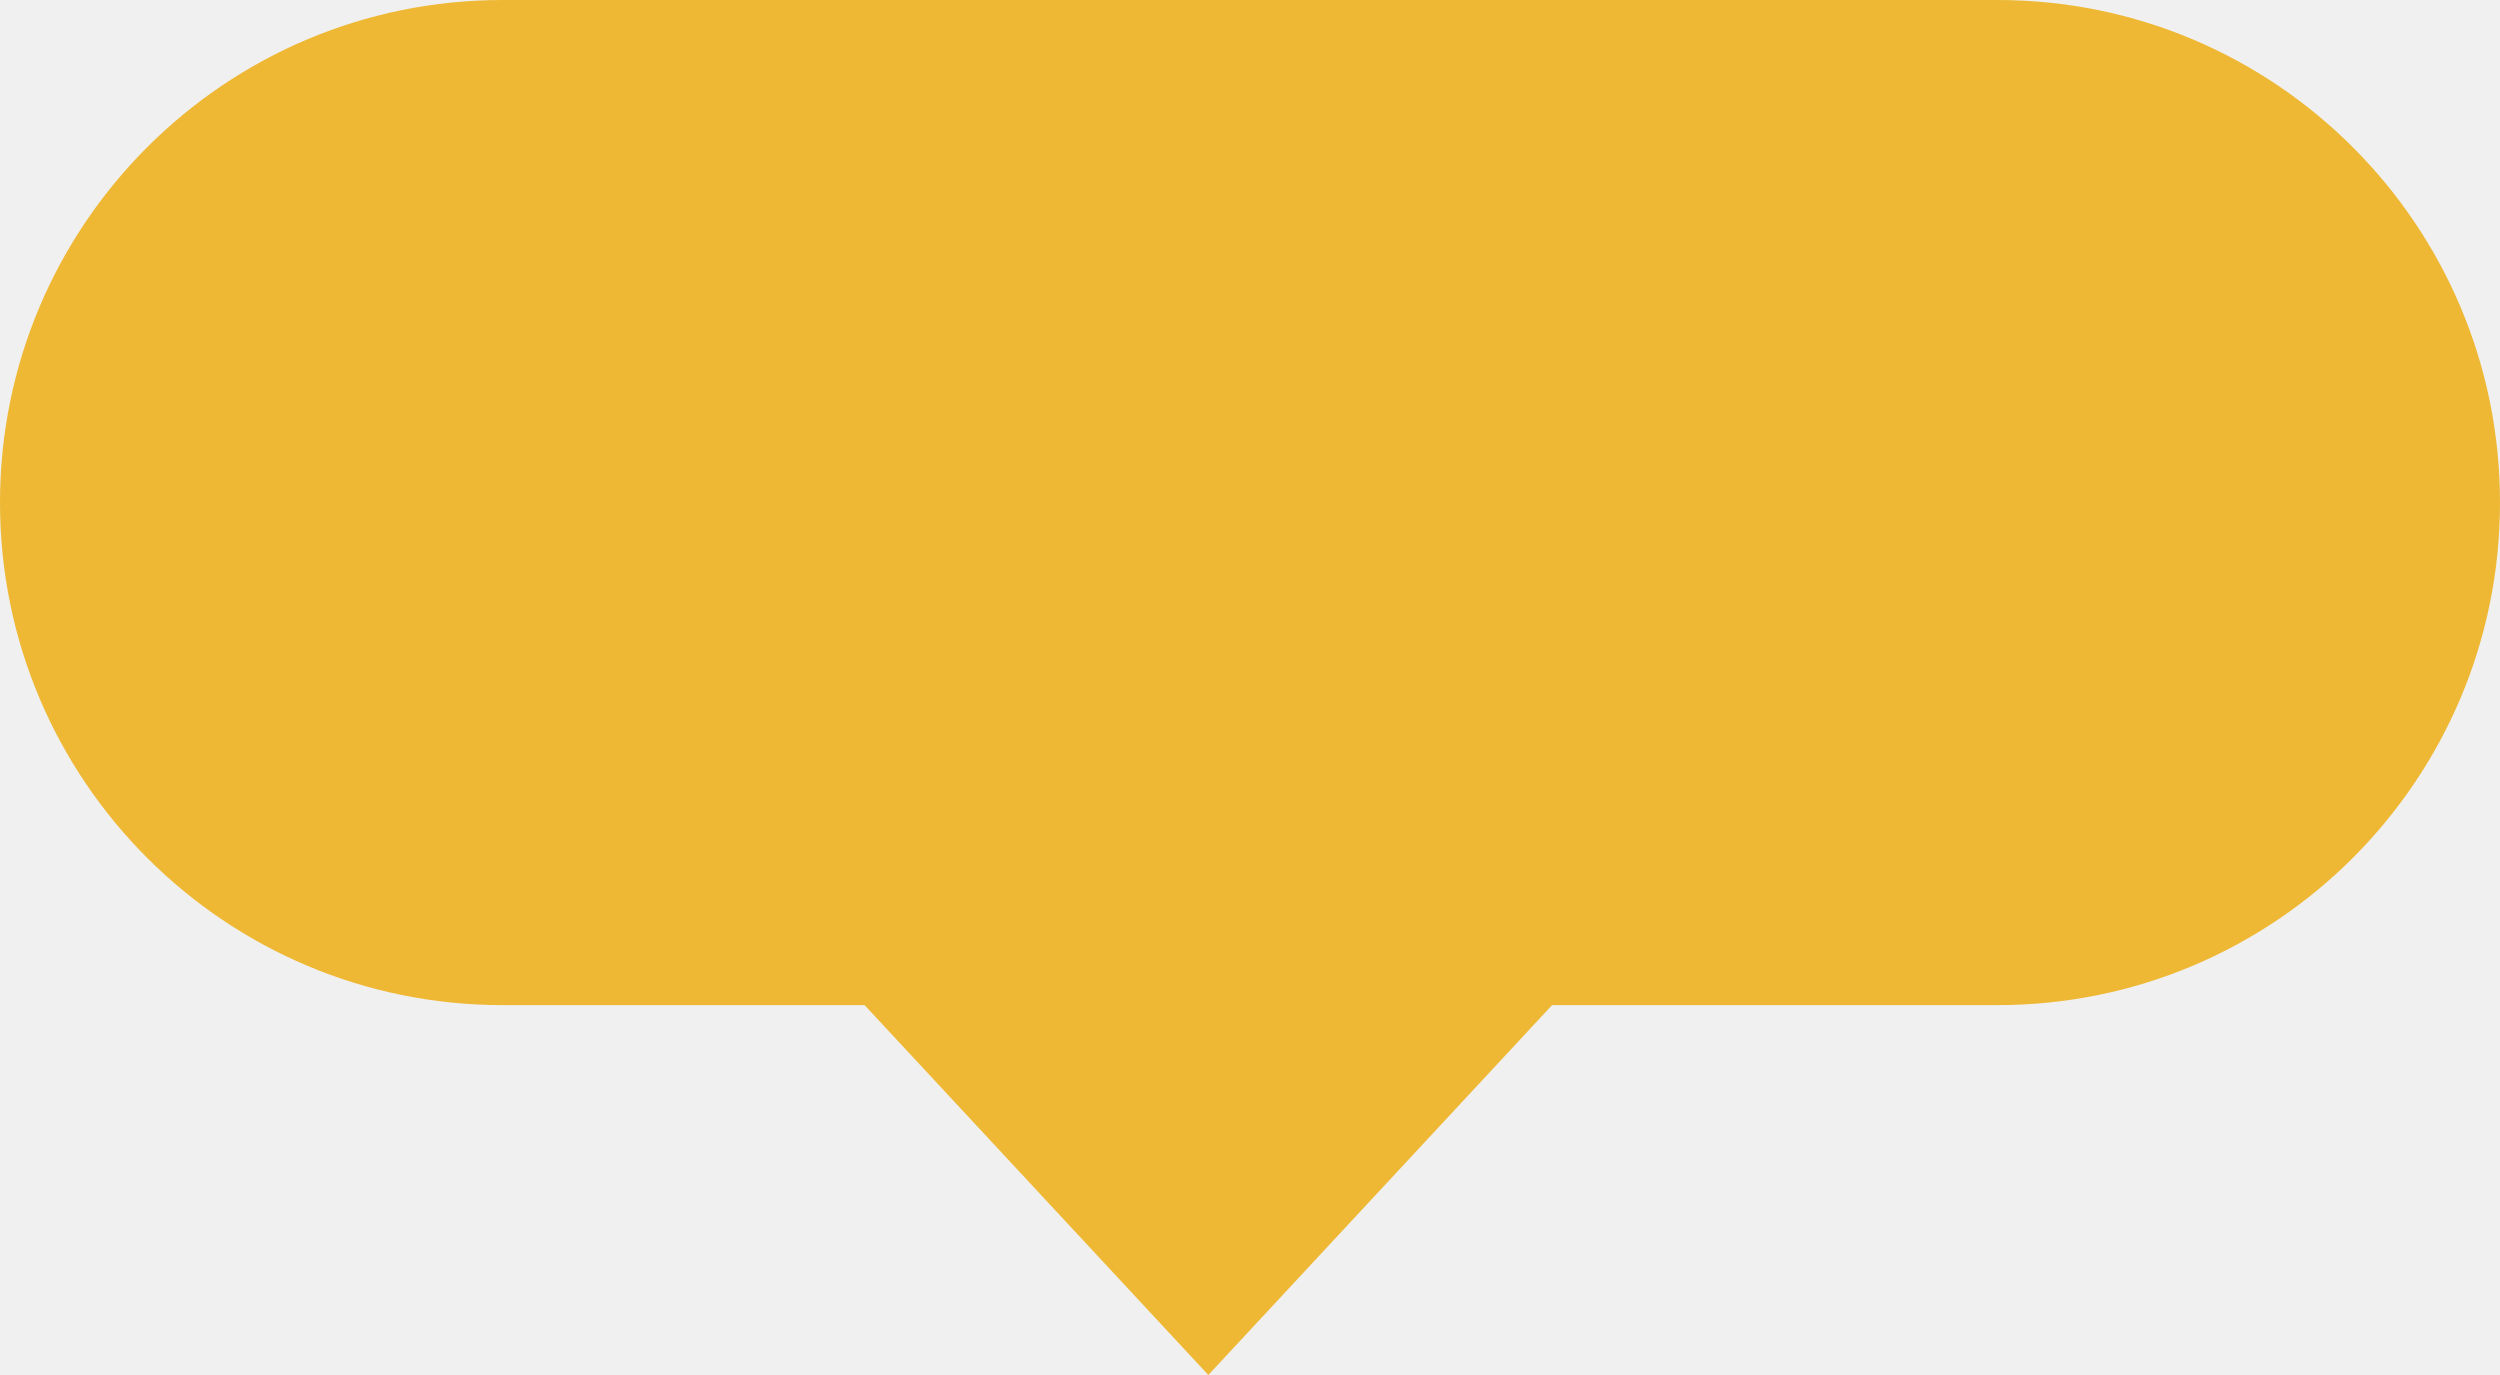
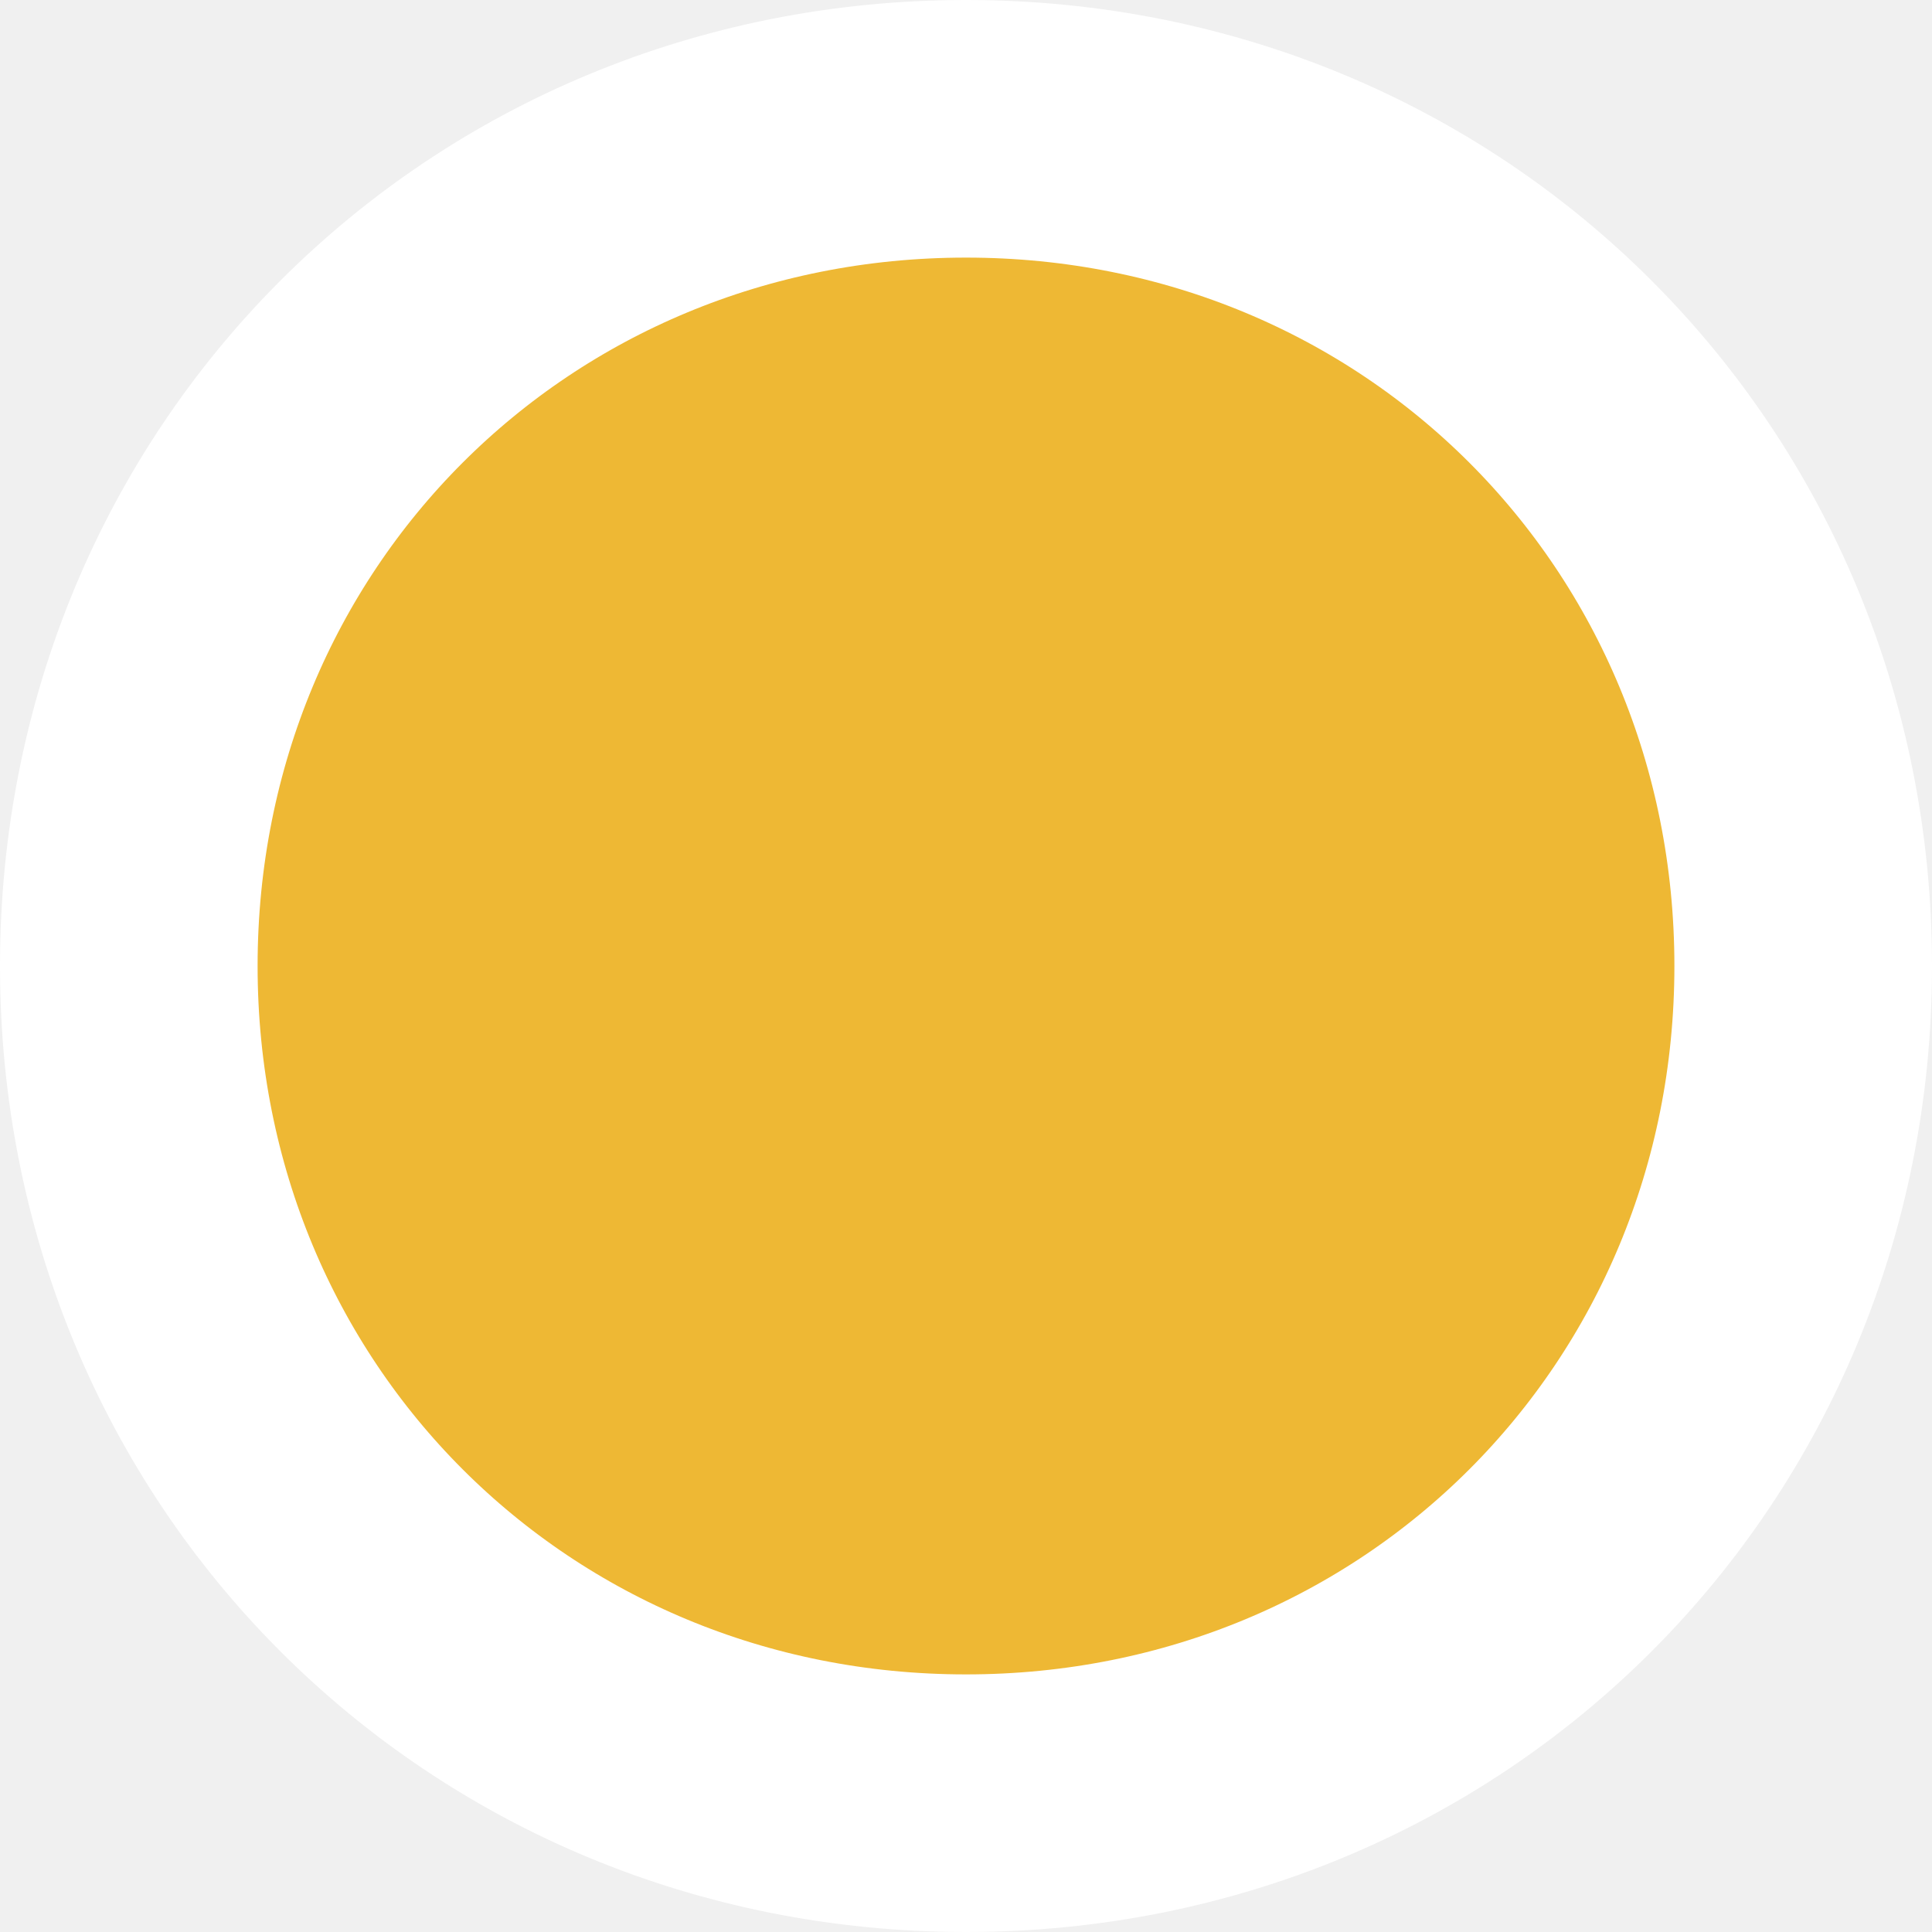
- <svg xmlns="http://www.w3.org/2000/svg" version="1.1" width="60px" height="33px">
-   <g transform="matrix(1 0 0 1 -209 -214 )">
-     <path d="M 209 226.062  C 209 219.4  214.4 214  221.062 214  C 221.062 214  256.938 214  256.938 214  C 263.6 214  269 219.4  269 226.062  C 269 232.723  263.6 238.123  256.938 238.123  C 256.938 238.123  246.25 238.123  246.25 238.123  C 246.25 238.123  238 247  238 247  C 238 247  229.75 238.123  229.75 238.123  C 229.75 238.123  221.062 238.123  221.062 238.123  C 214.4 238.123  209 232.723  209 226.062  Z " fill-rule="nonzero" fill="#eeb834" stroke="none" />
+ <svg xmlns="http://www.w3.org/2000/svg" version="1.1" width="15px" height="15px">
+   <g transform="matrix(1 0 0 1 -231 -251 )">
+     <path d="M 238.5 252  C 242.14 252  245 254.86  245 258.5  C 245 262.14  242.14 265  238.5 265  C 234.86 265  232 262.14  232 258.5  C 232 254.86  234.86 252  238.5 252  Z " fill-rule="nonzero" fill="#eeb834" stroke="none" />
+     <path d="M 238.5 252  C 242.14 252  245 254.86  245 258.5  C 245 262.14  242.14 265  238.5 265  C 234.86 265  232 262.14  232 258.5  C 232 254.86  234.86 252  238.5 252  Z " stroke-width="2" stroke="#ffffff" fill="none" />
  </g>
</svg>
